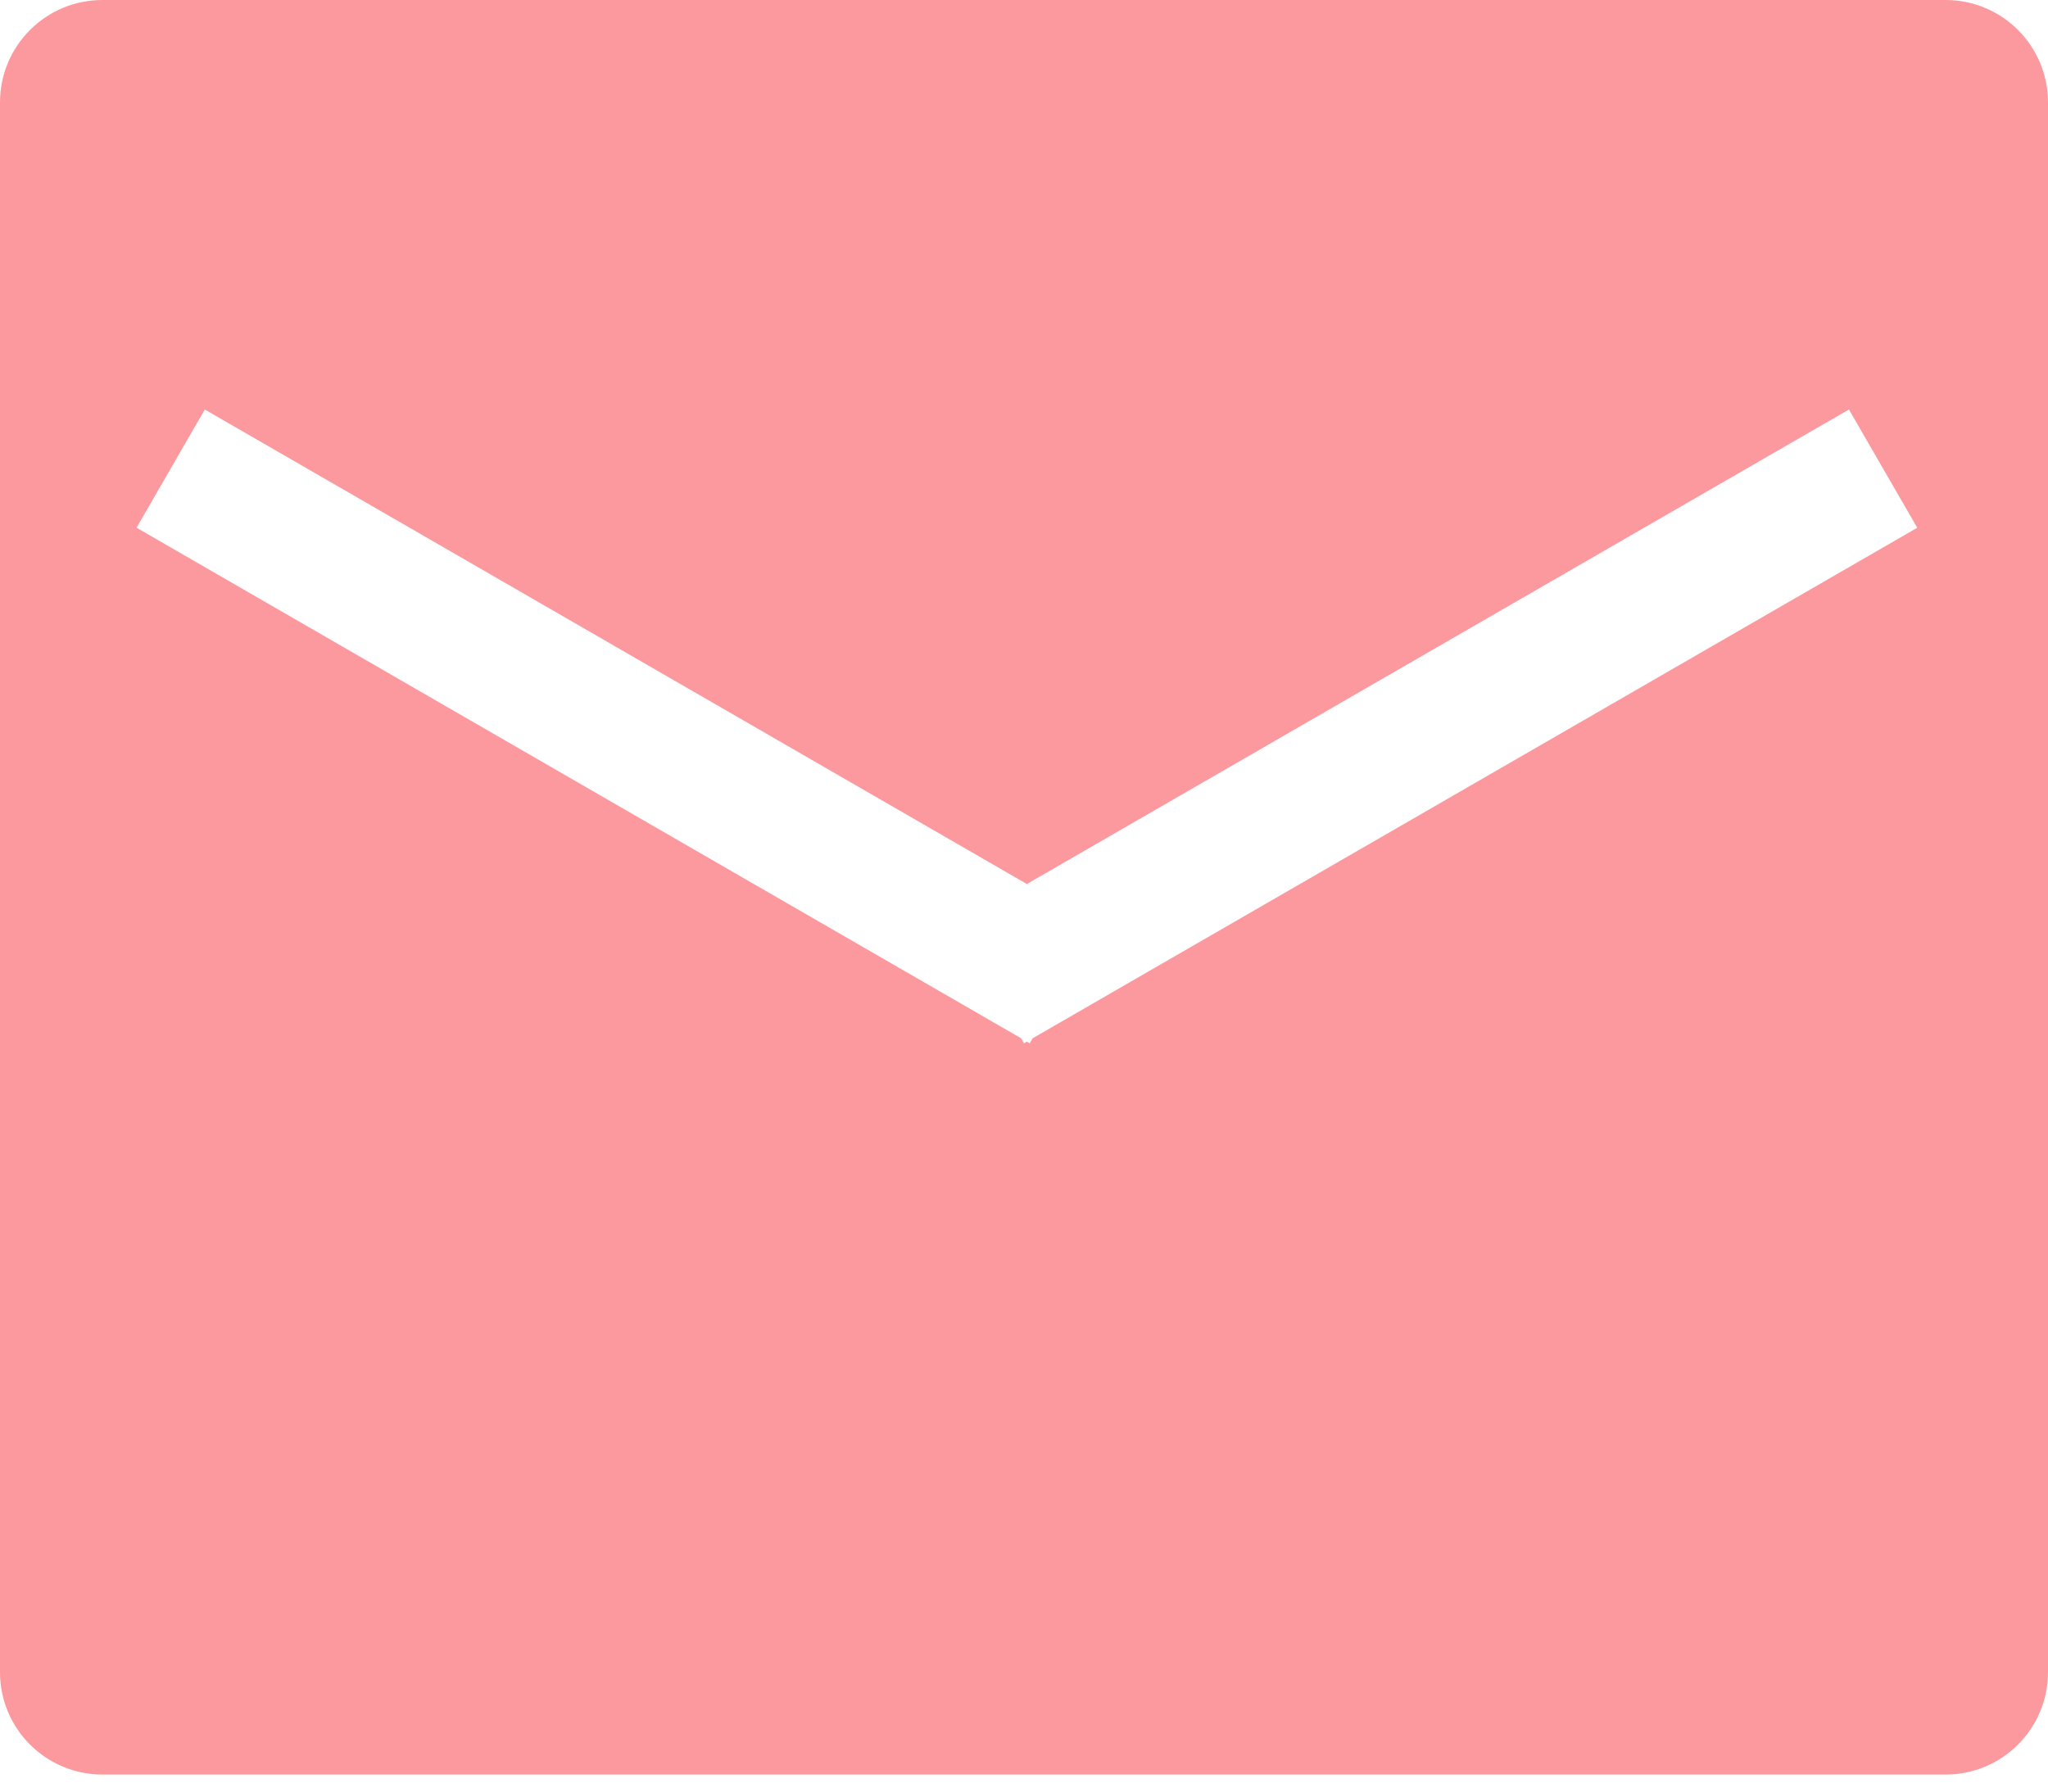
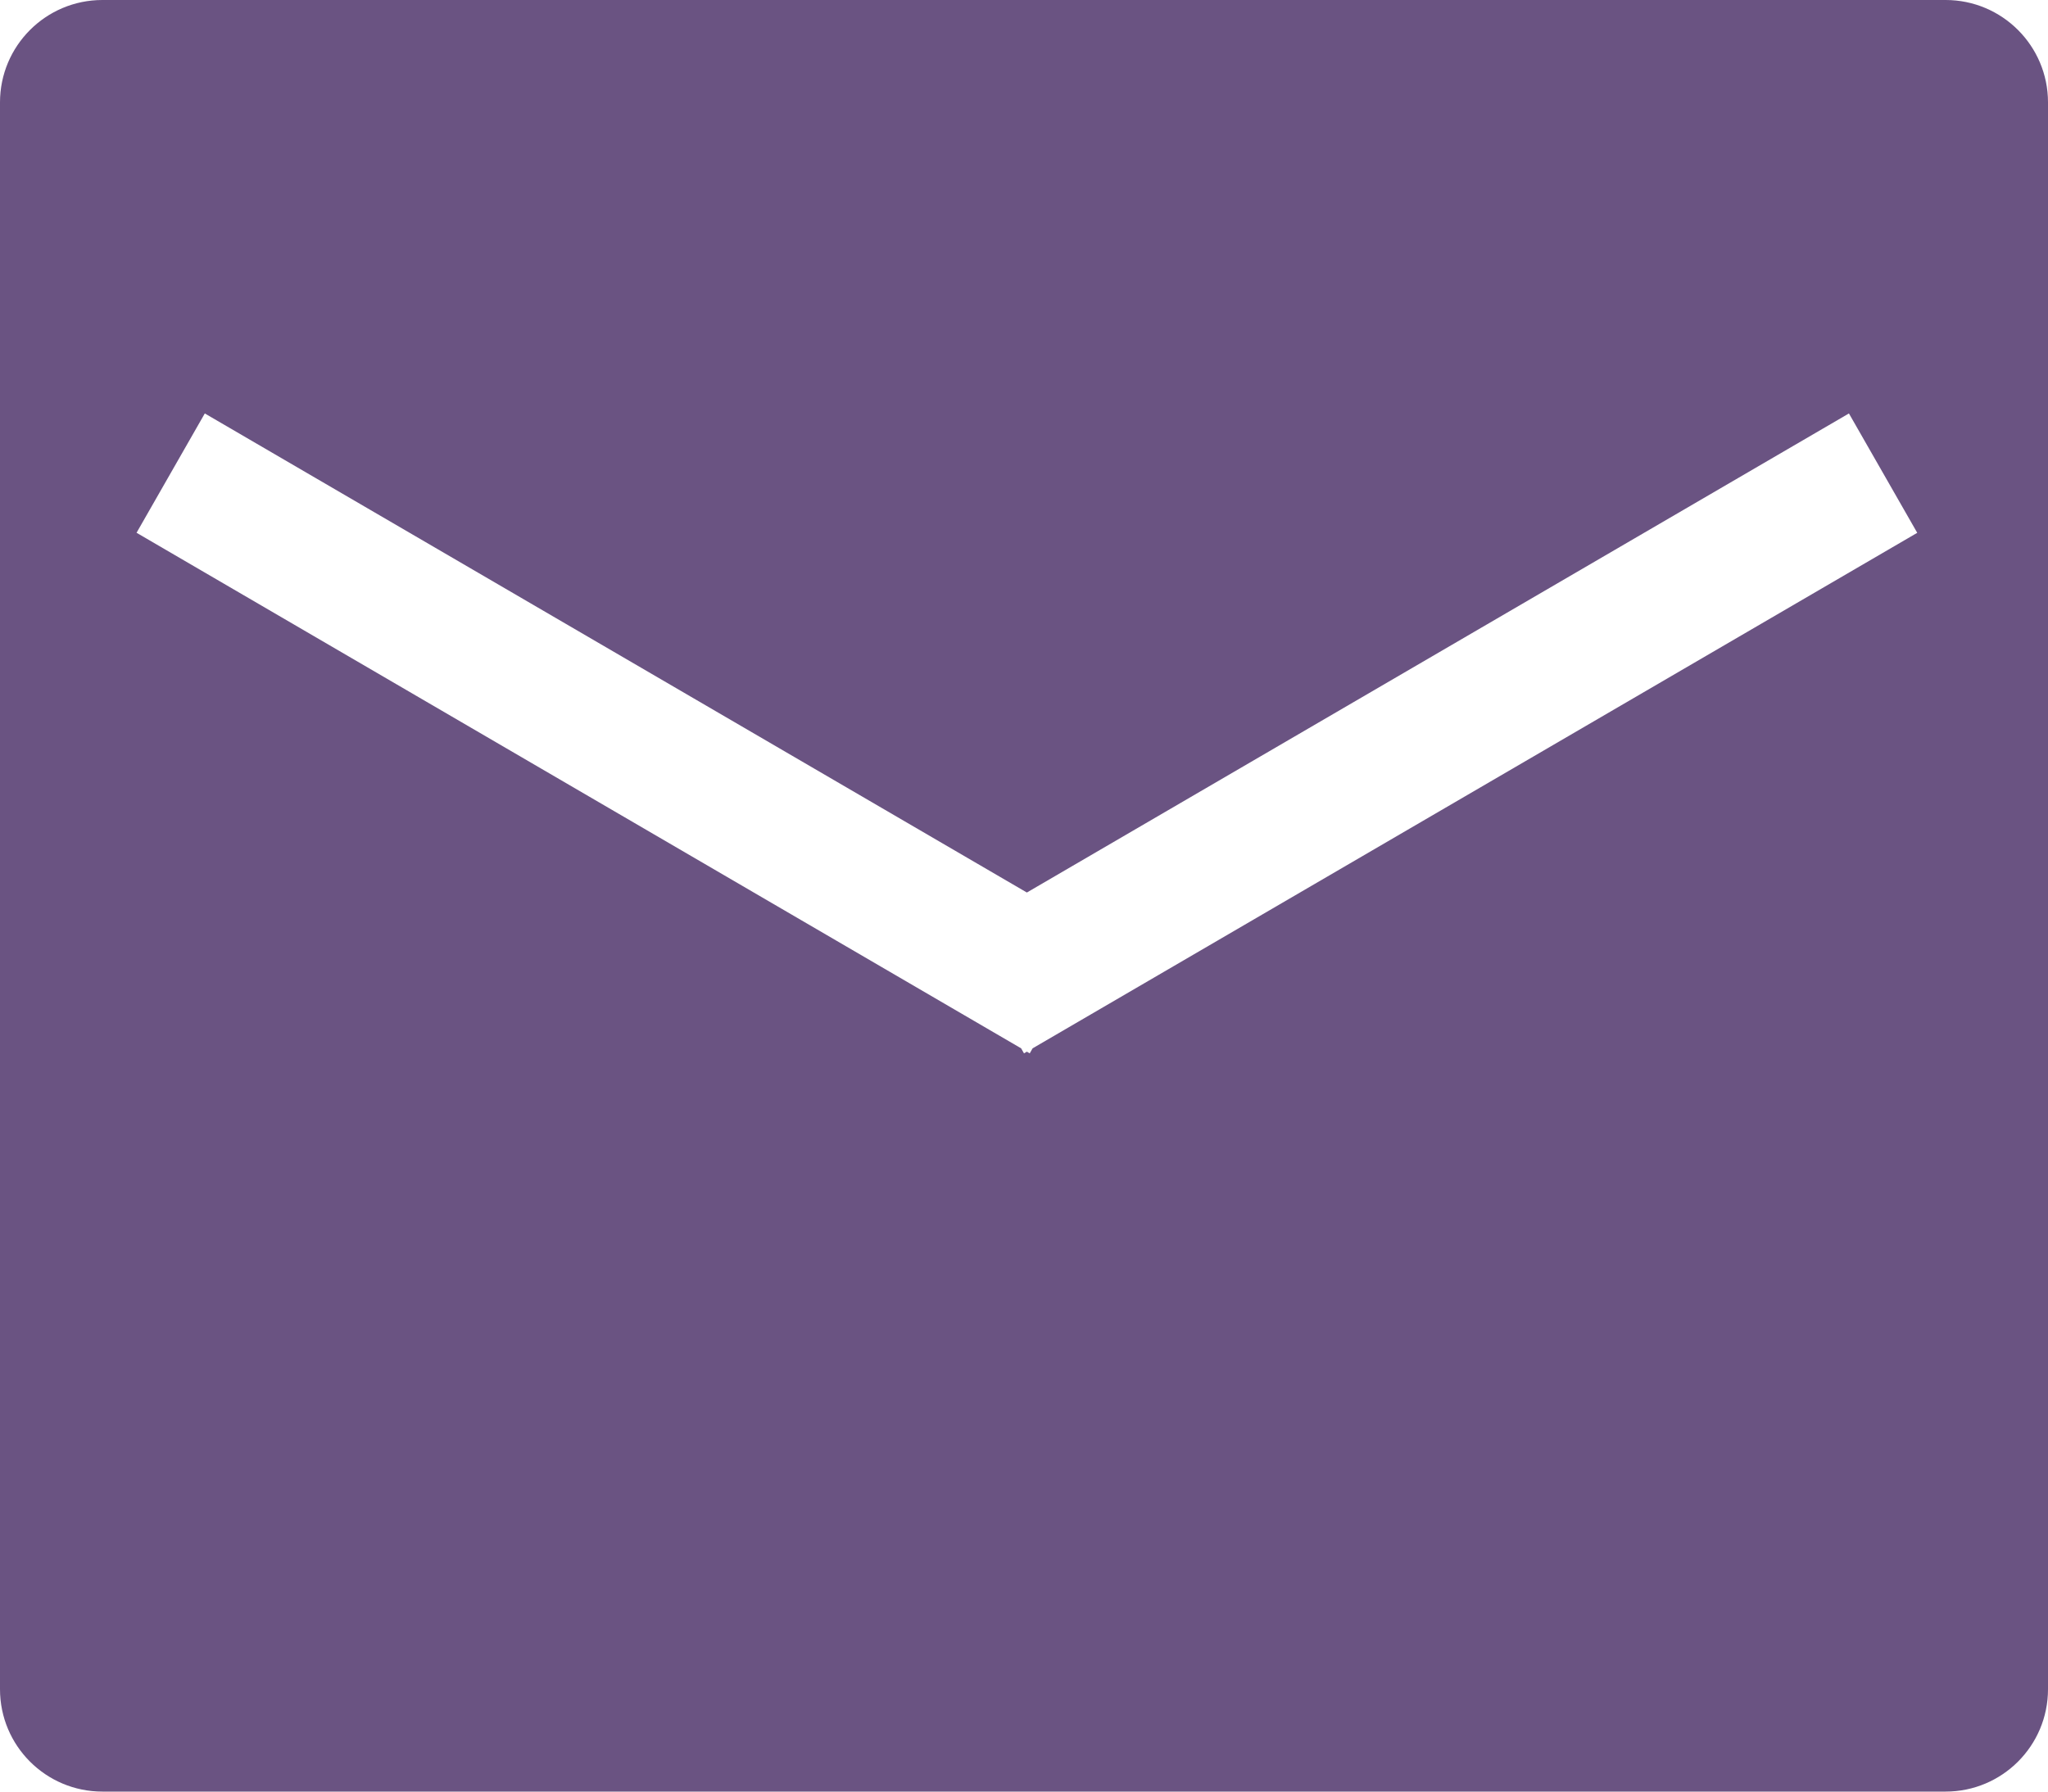
<svg xmlns="http://www.w3.org/2000/svg" width="40" height="35" viewBox="0 0 40 35" fill="none">
-   <path fill-rule="evenodd" clip-rule="evenodd" d="M0 2C0 0.896 0.895 0 2 0H38C39.105 0 40 0.896 40 2V32.667C40 33.771 39.105 34.667 38 34.667H2C0.895 34.667 0 33.771 0 32.667V2ZM20.168 20.284L37.446 10.31L36.112 8L20.056 17.27L4 8L2.667 10.309L19.944 20.284L20 20.382L20.056 20.349L20.112 20.382L20.168 20.284Z" fill="#FC999E" />
+   <path fill-rule="evenodd" clip-rule="evenodd" d="M0 2C0 0.896 0.895 0 2 0H38C39.105 0 40 0.896 40 2V33C40 34.105 39.105 35 38 35H2C0.895 35 0 34.105 0 33V2ZM20.168 20.48L37.446 10.409L36.112 8.077L20.056 17.436L4 8.077L2.667 10.408L19.944 20.48L20 20.578L20.056 20.545L20.112 20.578L20.168 20.48Z" fill="#6A5382" />
</svg>
